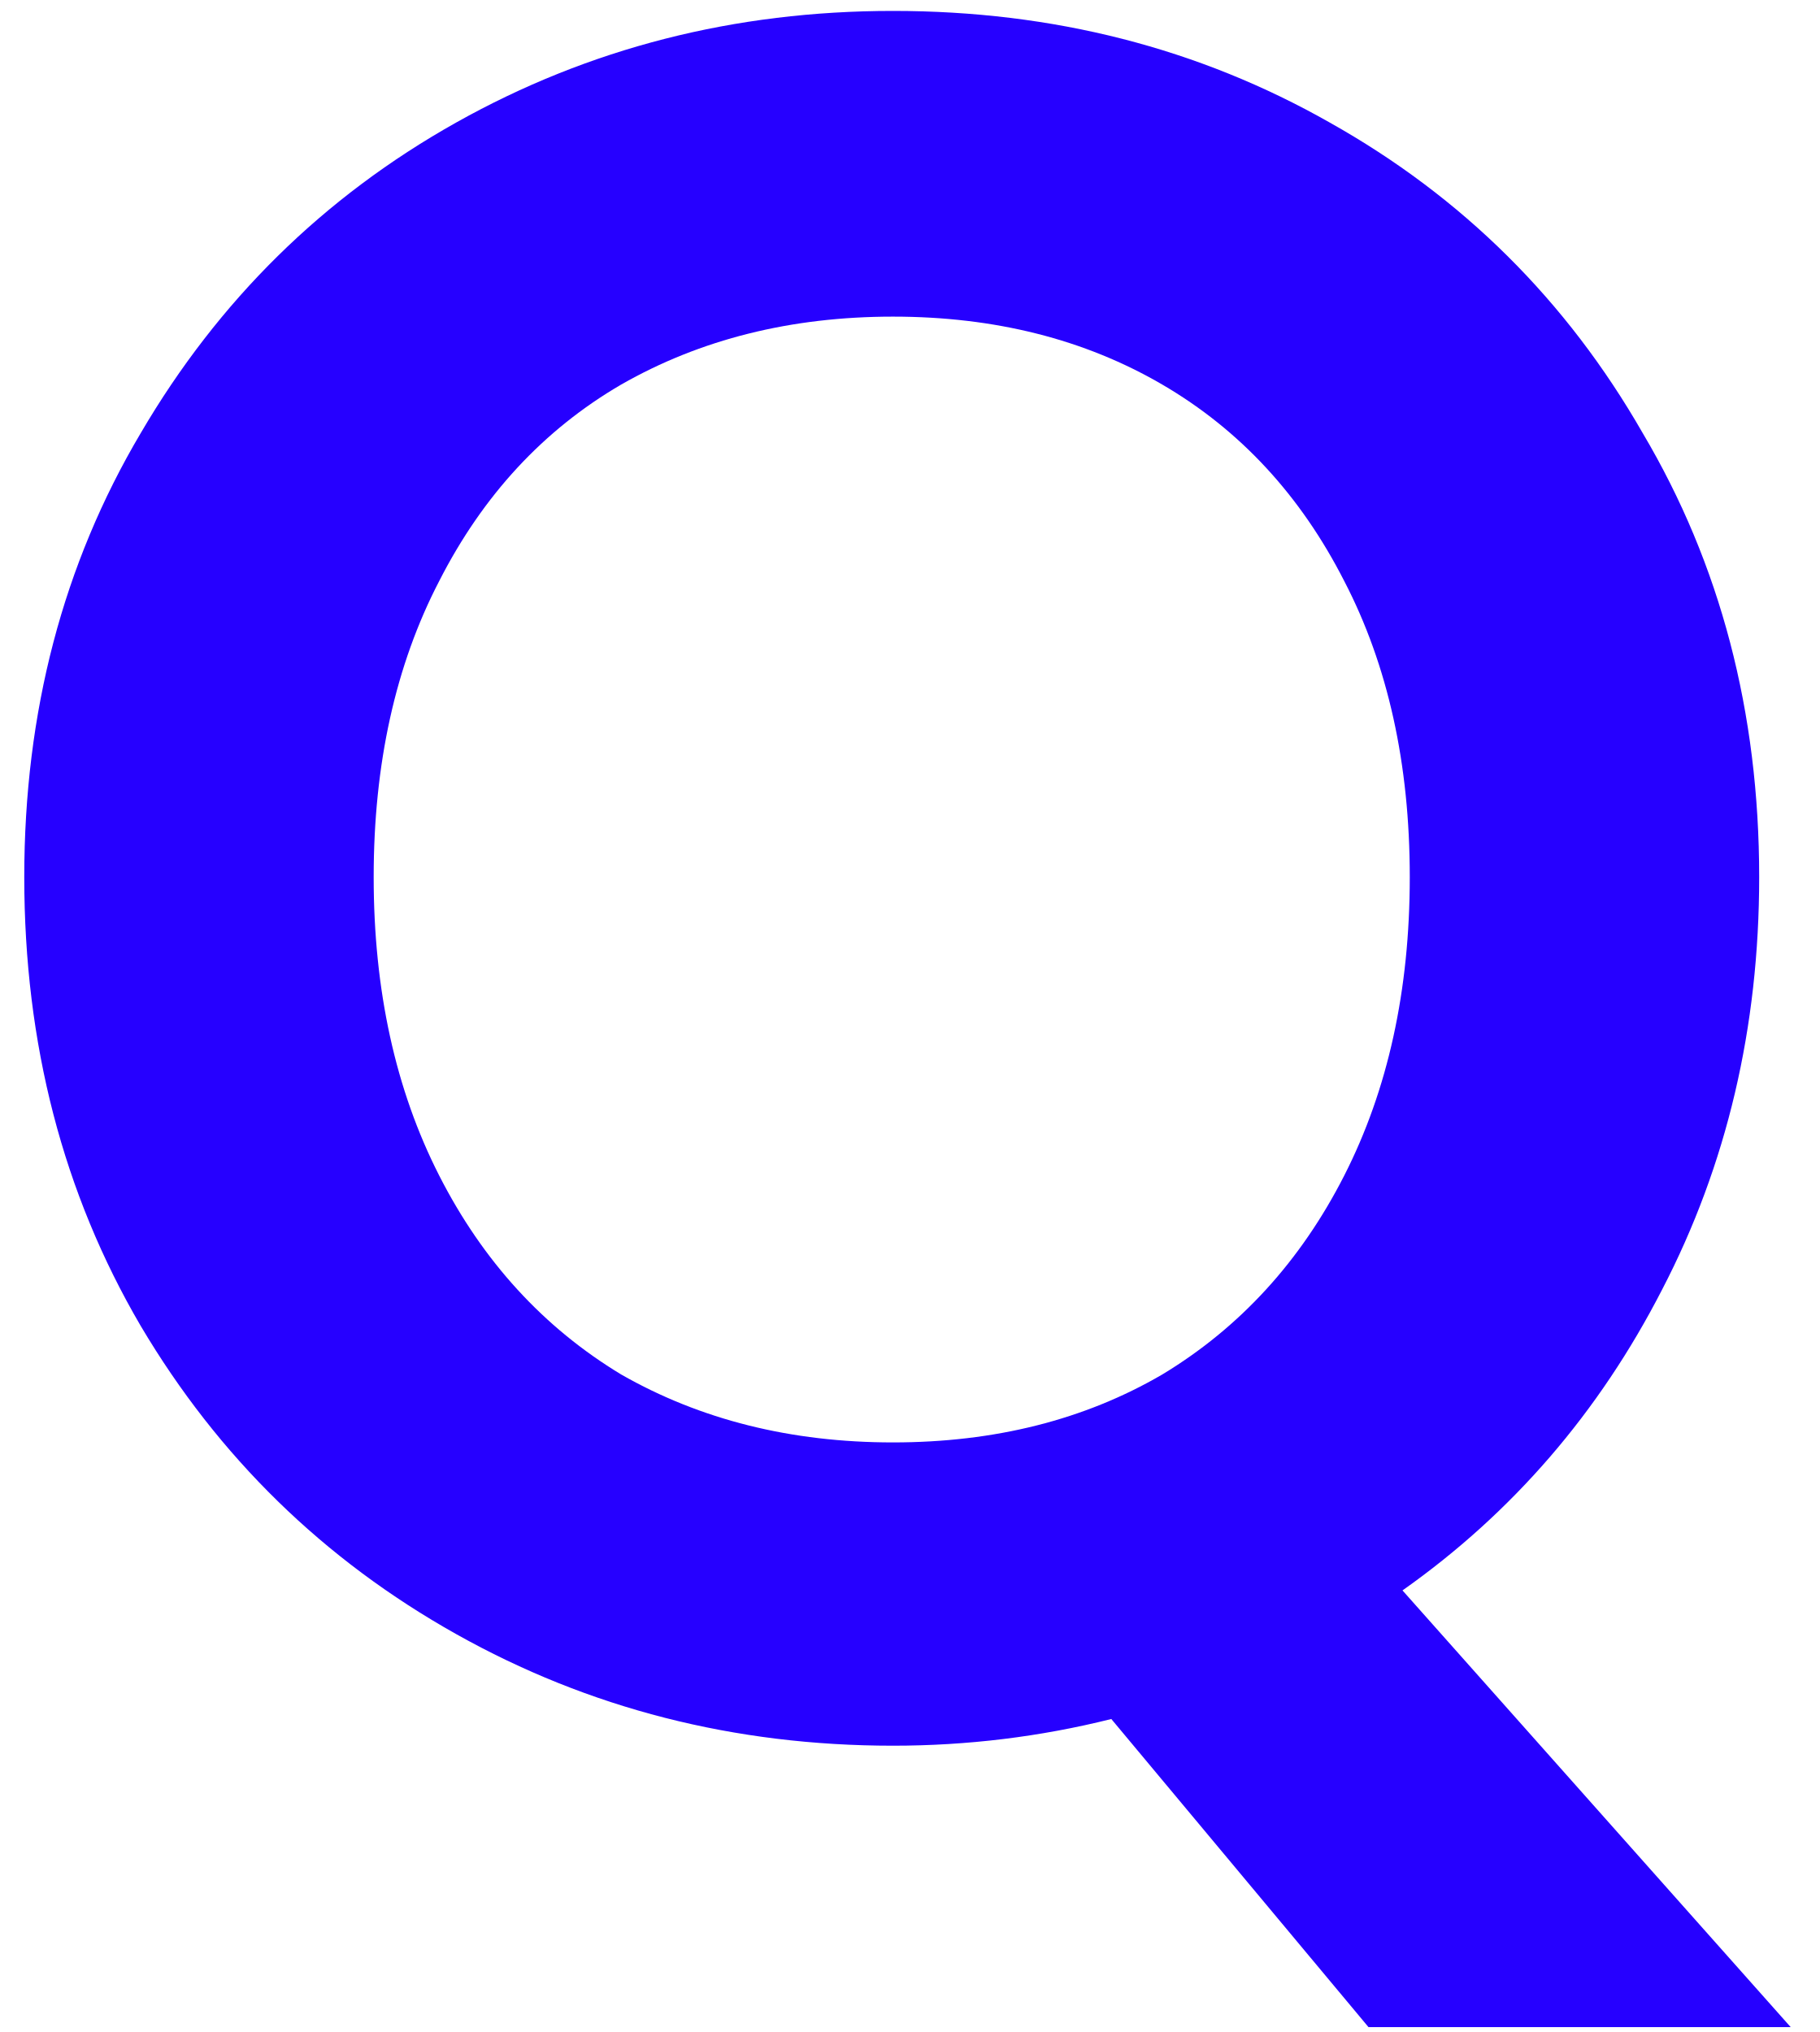
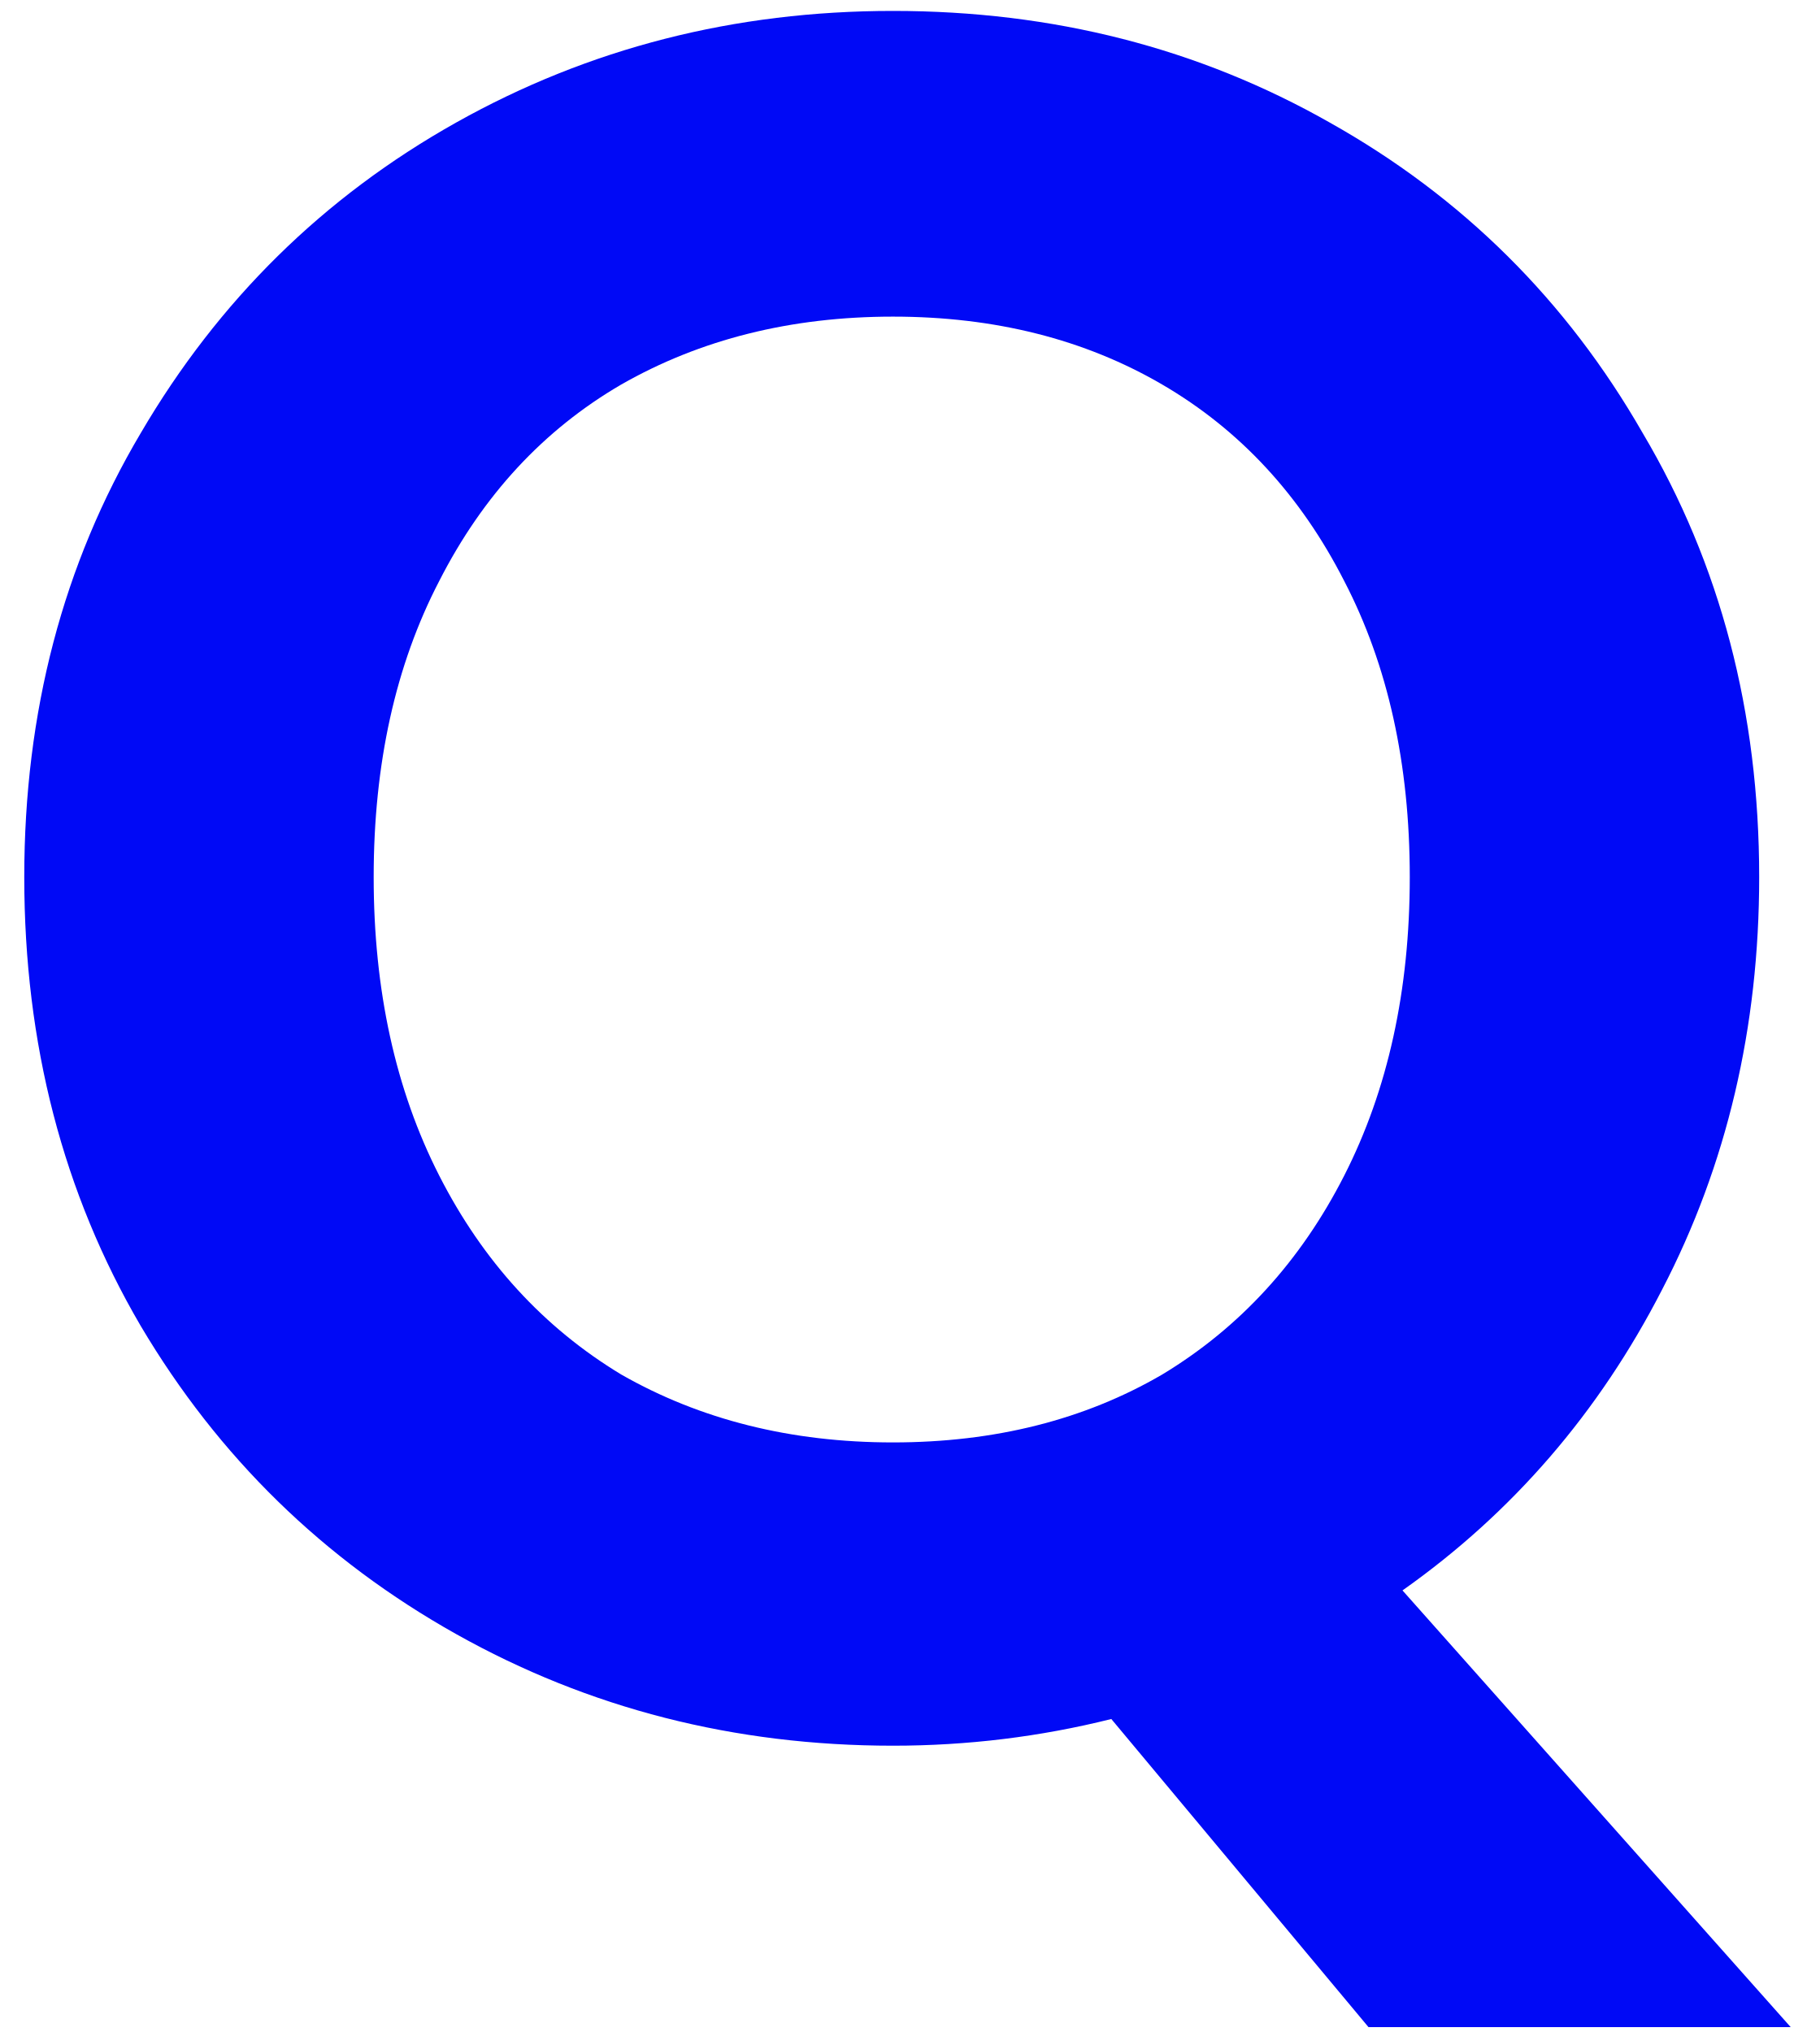
<svg xmlns="http://www.w3.org/2000/svg" width="60" height="67" viewBox="0 0 60 67" fill="none">
-   <path d="M45.12 66.84L36.64 56.68C34.293 57.267 31.893 57.56 29.44 57.56C24.213 57.56 19.413 56.333 15.04 53.88C10.667 51.427 7.2 48.04 4.64 43.72C2.08 39.347 0.8 34.413 0.8 28.92C0.8 23.48 2.08 18.6 4.64 14.28C7.2 9.907 10.667 6.493 15.04 4.04C19.413 1.587 24.213 0.36 29.44 0.36C34.72 0.36 39.52 1.587 43.84 4.04C48.213 6.493 51.653 9.907 54.16 14.28C56.72 18.6 58 23.48 58 28.92C58 33.88 56.933 38.413 54.8 42.52C52.72 46.573 49.867 49.88 46.24 52.44L59.04 66.84H45.12ZM12.32 28.92C12.32 32.653 13.04 35.933 14.48 38.76C15.92 41.587 17.92 43.773 20.48 45.32C23.093 46.813 26.08 47.56 29.44 47.56C32.8 47.56 35.76 46.813 38.32 45.32C40.88 43.773 42.88 41.587 44.32 38.76C45.76 35.933 46.48 32.653 46.48 28.92C46.48 25.187 45.76 21.933 44.32 19.16C42.88 16.333 40.88 14.173 38.32 12.68C35.76 11.187 32.8 10.44 29.44 10.44C26.08 10.44 23.093 11.187 20.48 12.68C17.92 14.173 15.92 16.333 14.48 19.16C13.04 21.933 12.32 25.187 12.32 28.92Z" fill="#2600FF" />
+   <path d="M45.12 66.84L36.64 56.68C34.293 57.267 31.893 57.56 29.44 57.56C24.213 57.56 19.413 56.333 15.04 53.88C10.667 51.427 7.2 48.04 4.64 43.72C2.08 39.347 0.8 34.413 0.8 28.92C0.8 23.48 2.08 18.6 4.64 14.28C7.2 9.907 10.667 6.493 15.04 4.04C19.413 1.587 24.213 0.36 29.44 0.36C34.72 0.36 39.52 1.587 43.84 4.04C48.213 6.493 51.653 9.907 54.16 14.28C56.72 18.6 58 23.48 58 28.92C58 33.88 56.933 38.413 54.8 42.52C52.72 46.573 49.867 49.88 46.24 52.44L59.04 66.84H45.12ZM12.32 28.92C12.32 32.653 13.04 35.933 14.48 38.76C15.92 41.587 17.92 43.773 20.48 45.32C23.093 46.813 26.08 47.56 29.44 47.56C32.8 47.56 35.76 46.813 38.32 45.32C40.88 43.773 42.88 41.587 44.32 38.76C45.76 35.933 46.48 32.653 46.48 28.92C46.48 25.187 45.76 21.933 44.32 19.16C42.88 16.333 40.88 14.173 38.32 12.68C35.76 11.187 32.8 10.44 29.44 10.44C26.08 10.44 23.093 11.187 20.48 12.68C17.92 14.173 15.92 16.333 14.48 19.16C13.04 21.933 12.32 25.187 12.32 28.92Z" fill="#0009F6" />
</svg>
